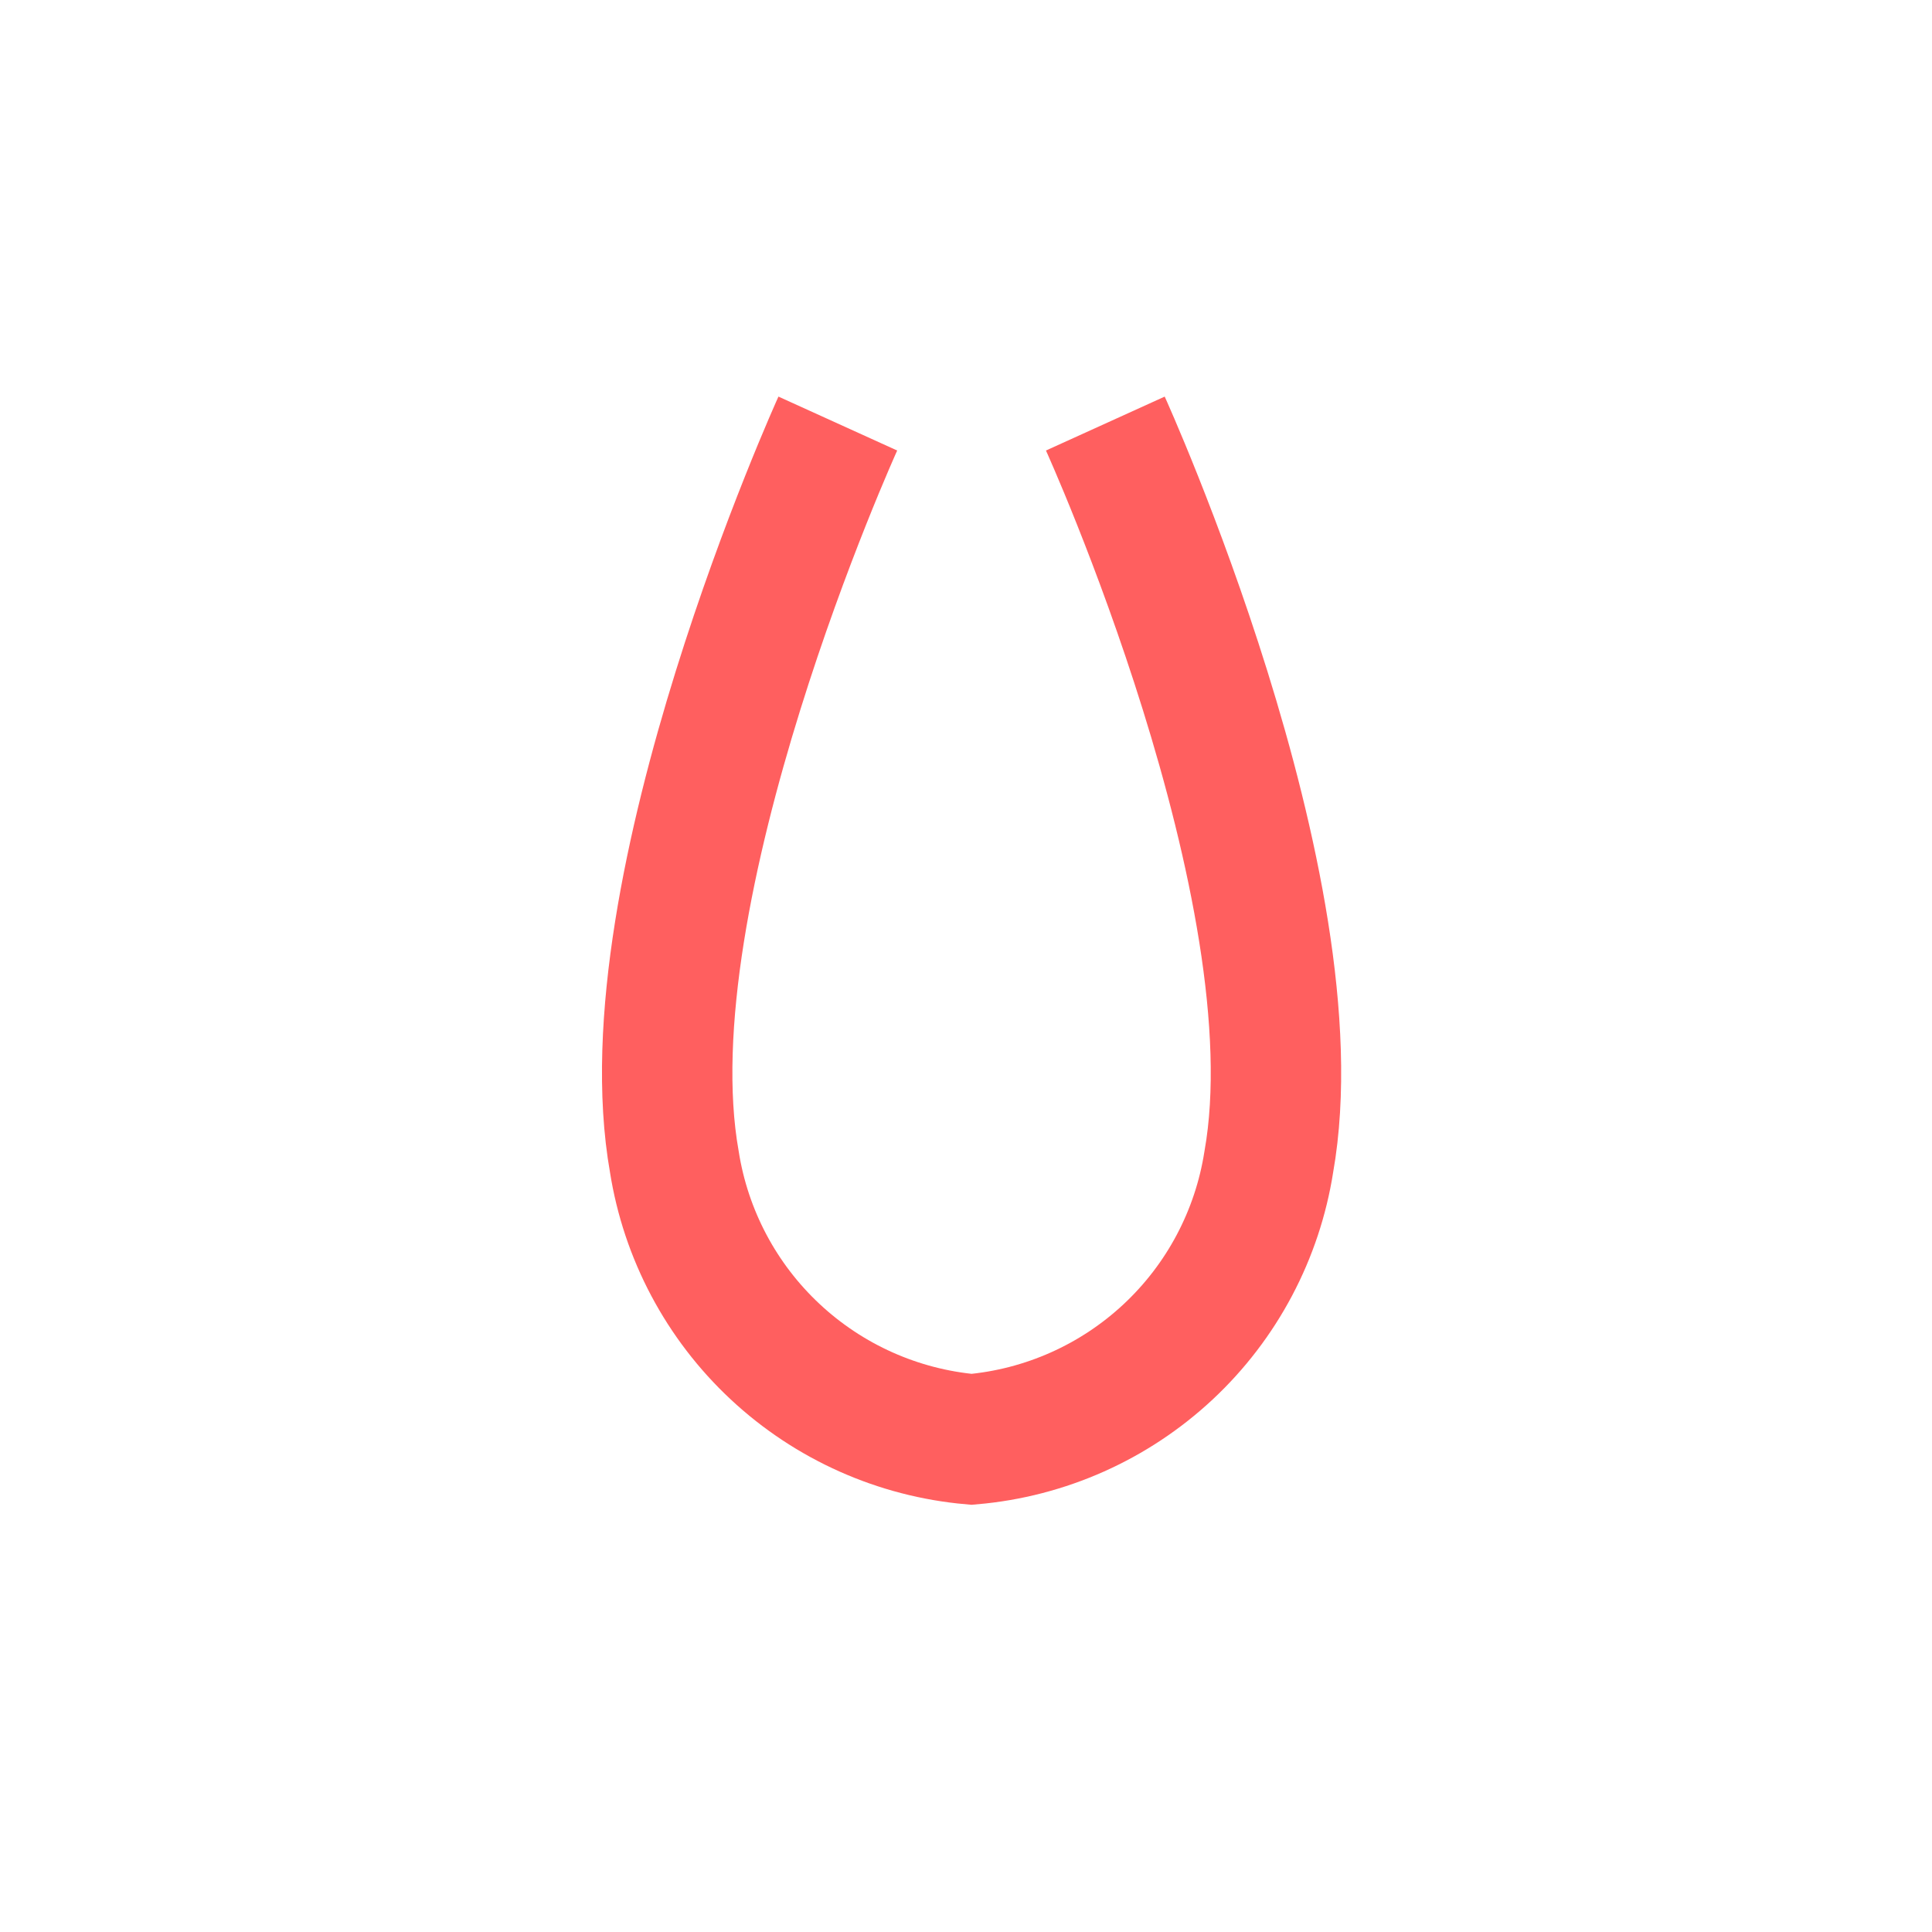
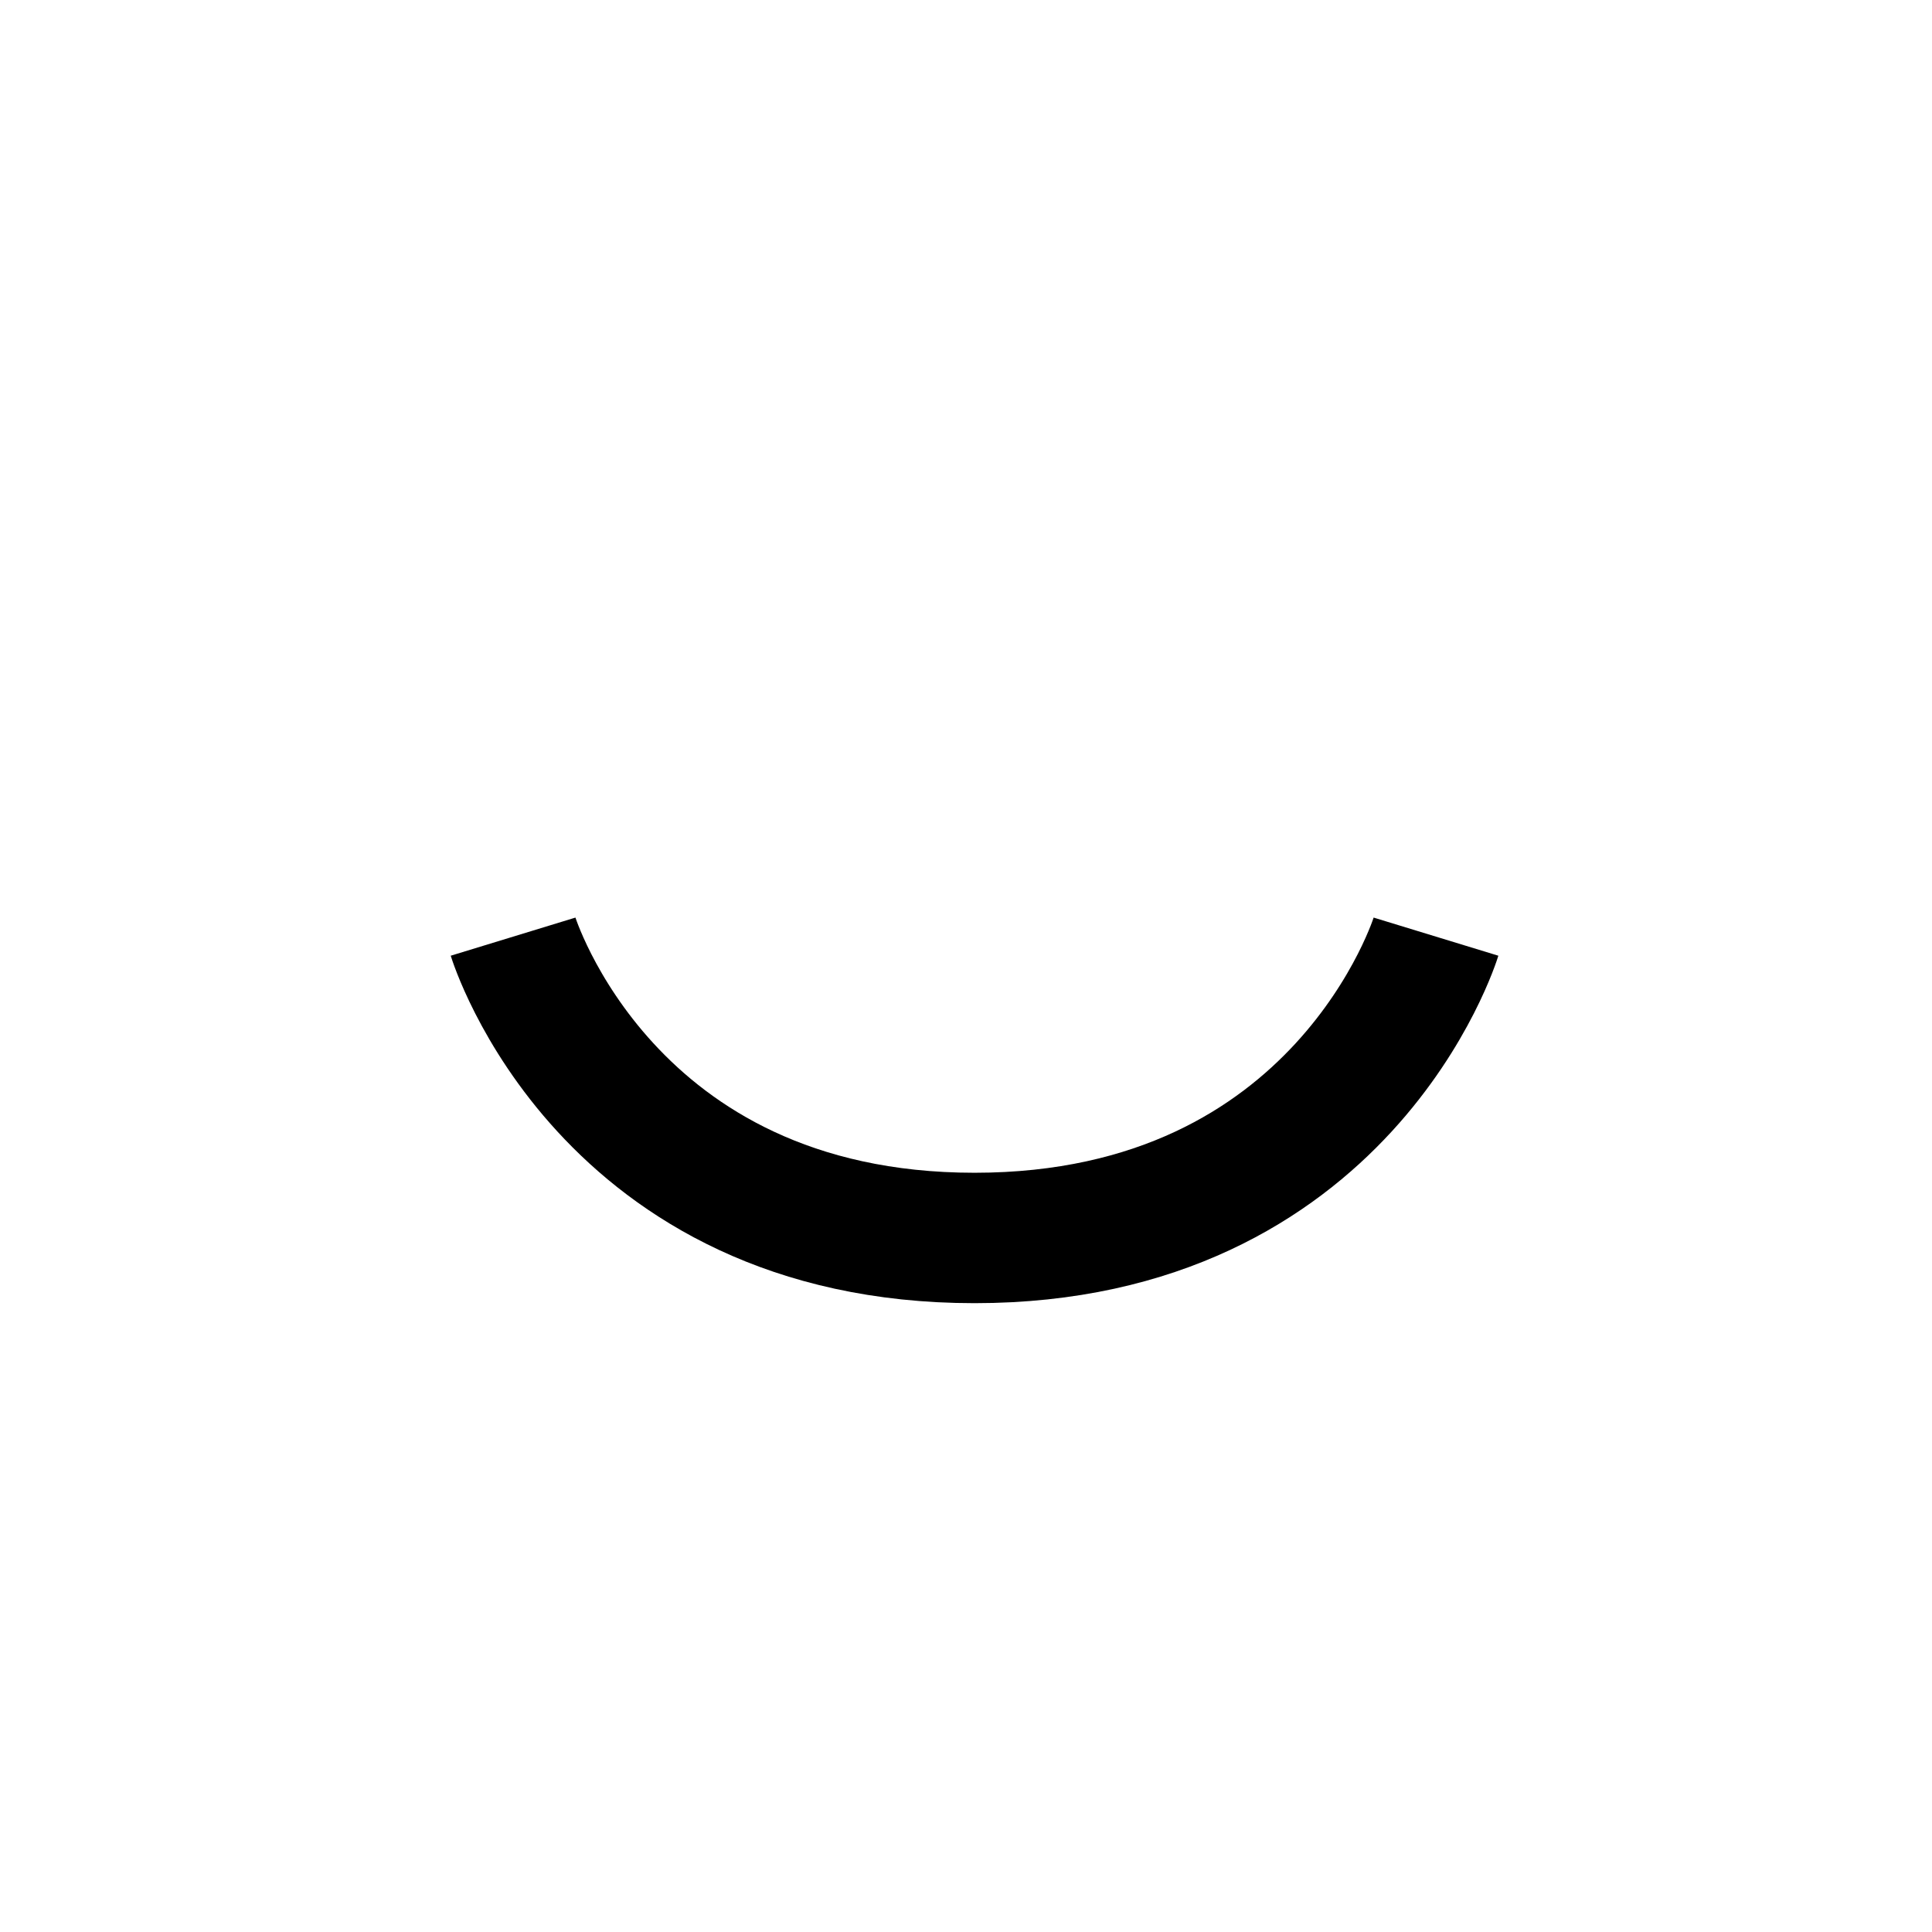
<svg xmlns="http://www.w3.org/2000/svg" width="52" height="52" viewBox="0 0 52 52" fill="none">
-   <g id="nose-09">
-     <path id="Vector" d="M29.75 11.4C29.75 11.4 35.45 23.95 34.15 31.27C33.844 33.23 32.89 35.032 31.439 36.386C29.989 37.74 28.127 38.569 26.15 38.74C24.174 38.566 22.314 37.736 20.864 36.382C19.414 35.029 18.459 33.229 18.15 31.27C16.85 23.95 22.55 11.4 22.55 11.4" stroke="#FF5F5F" stroke-width="3.51" />
+   <g id="nose-11">
+     <path id="Vector" d="M38.65 25.21C38.65 25.21 36.17 33.32 26.23 33.32C16.29 33.32 13.81 25.21 13.81 25.21" stroke="#000000" stroke-width="3.51" />
  </g>
</svg>
